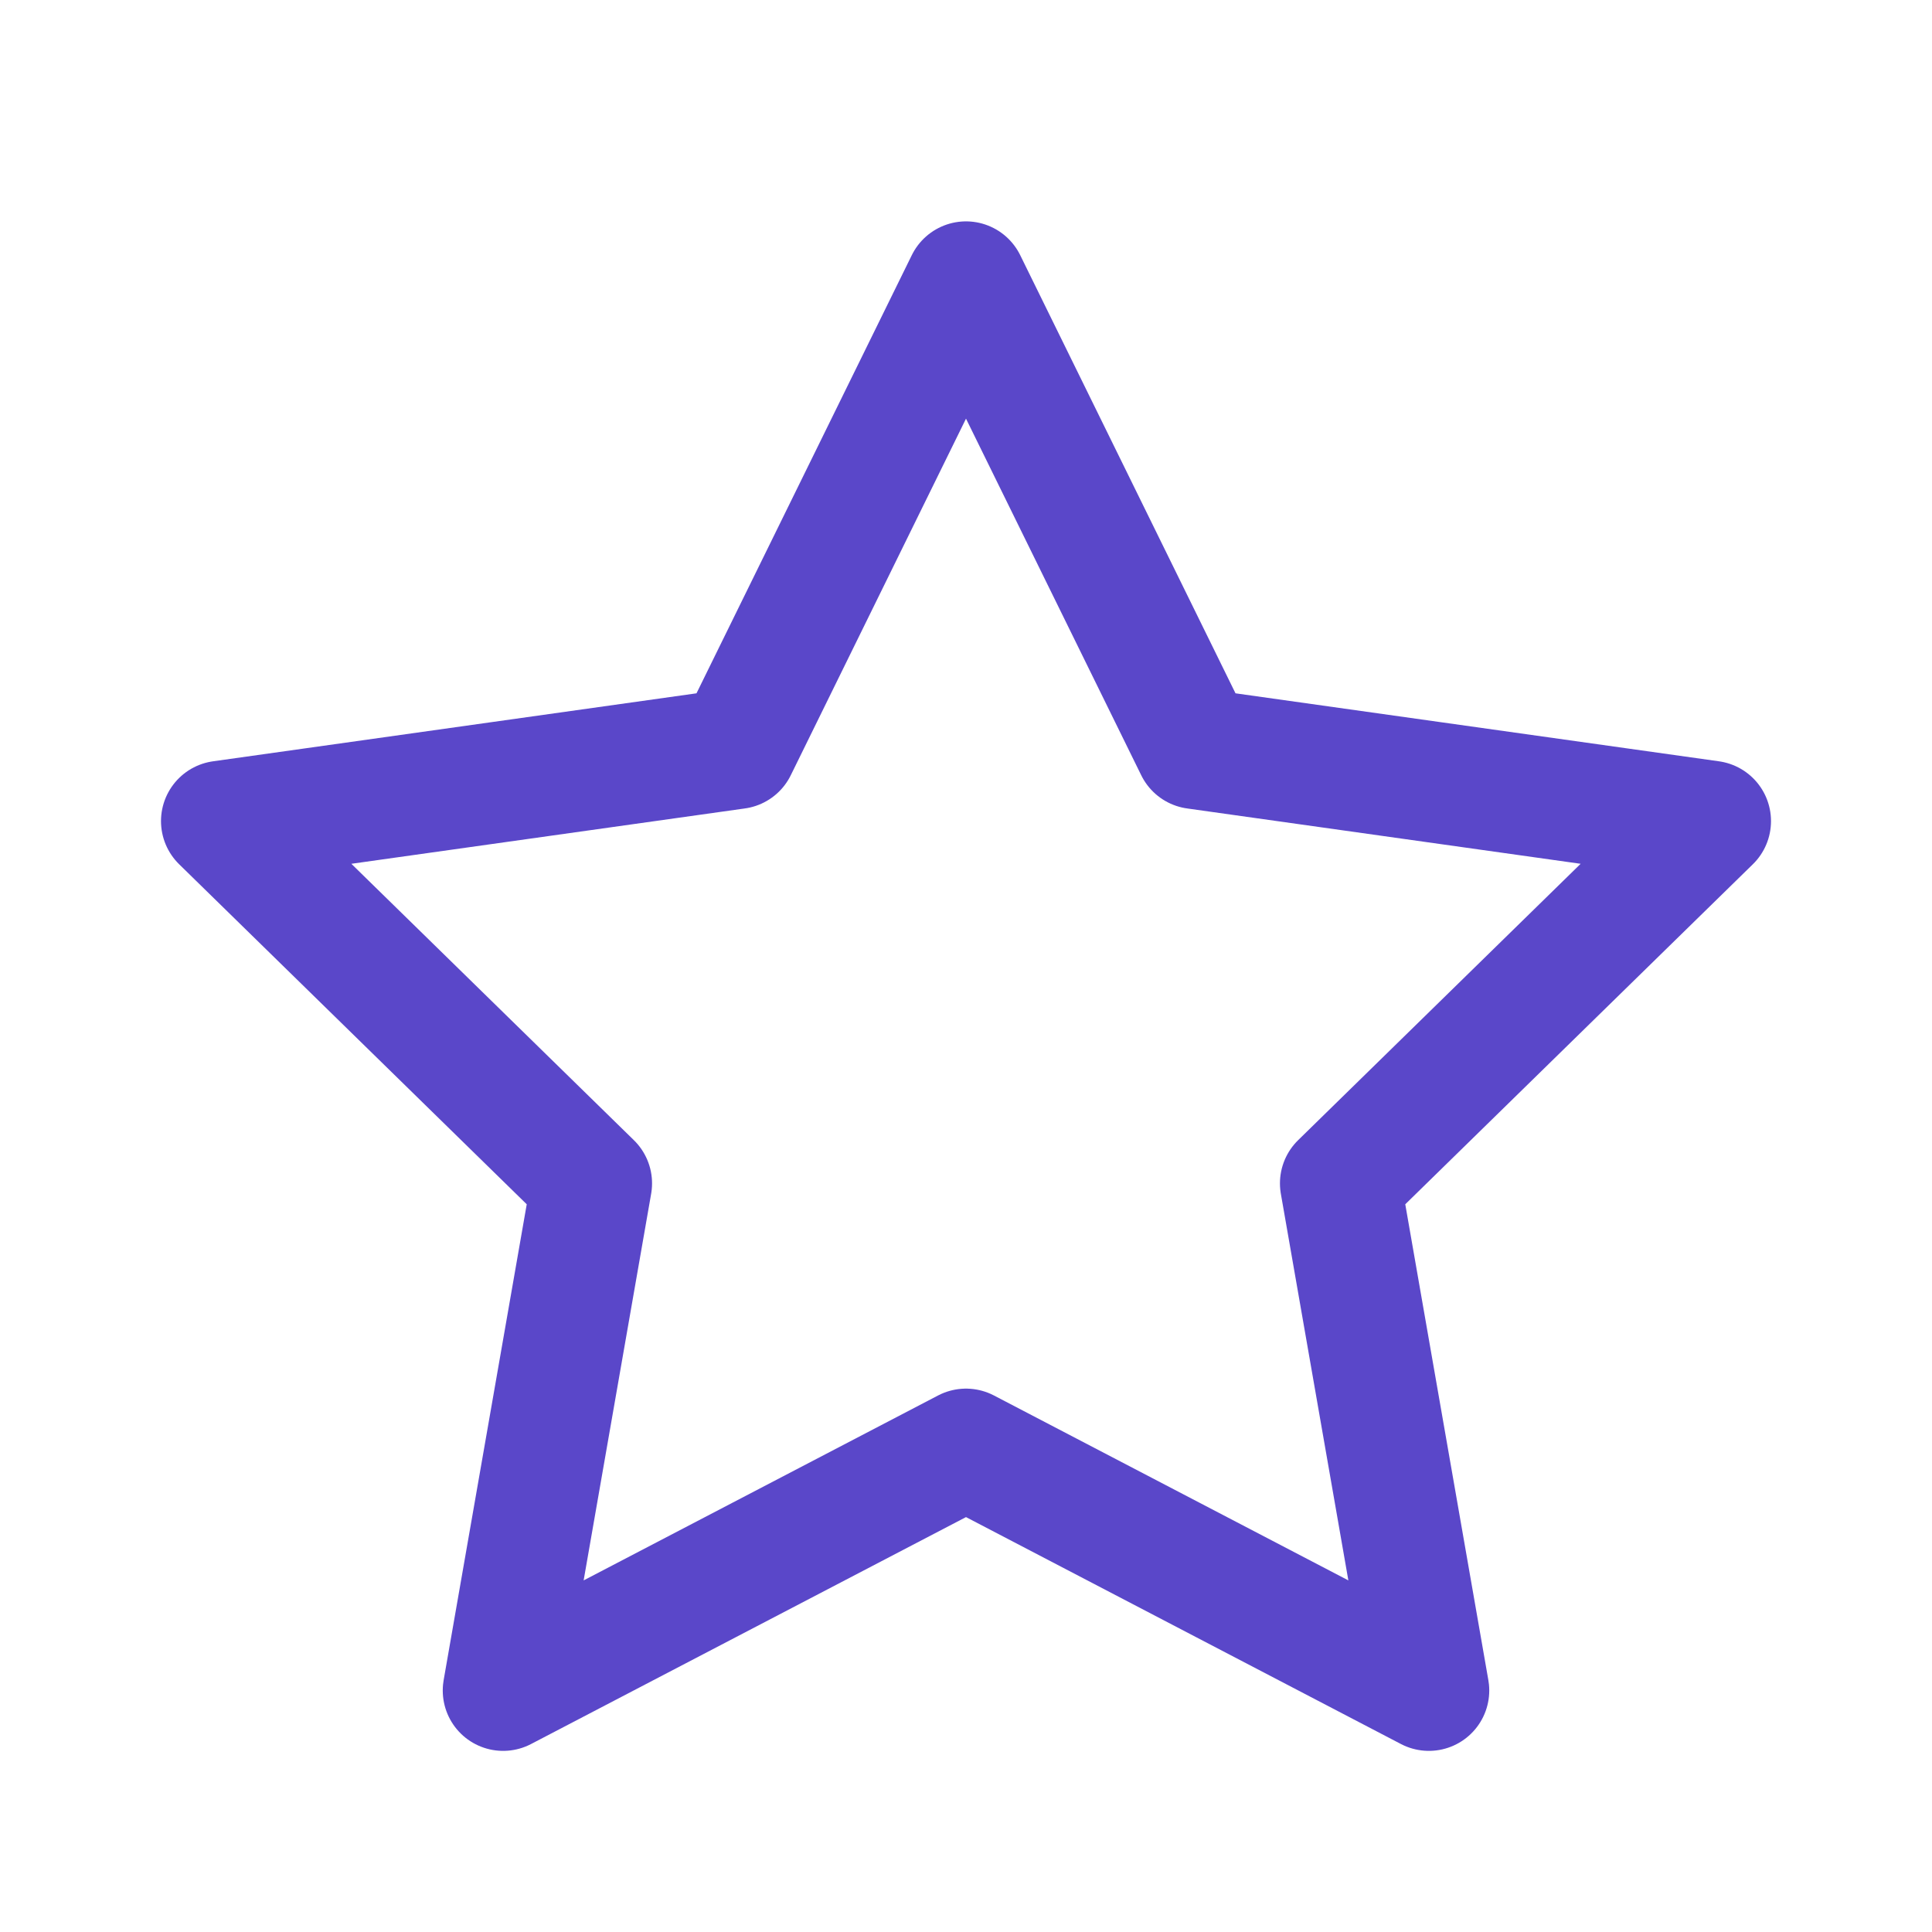
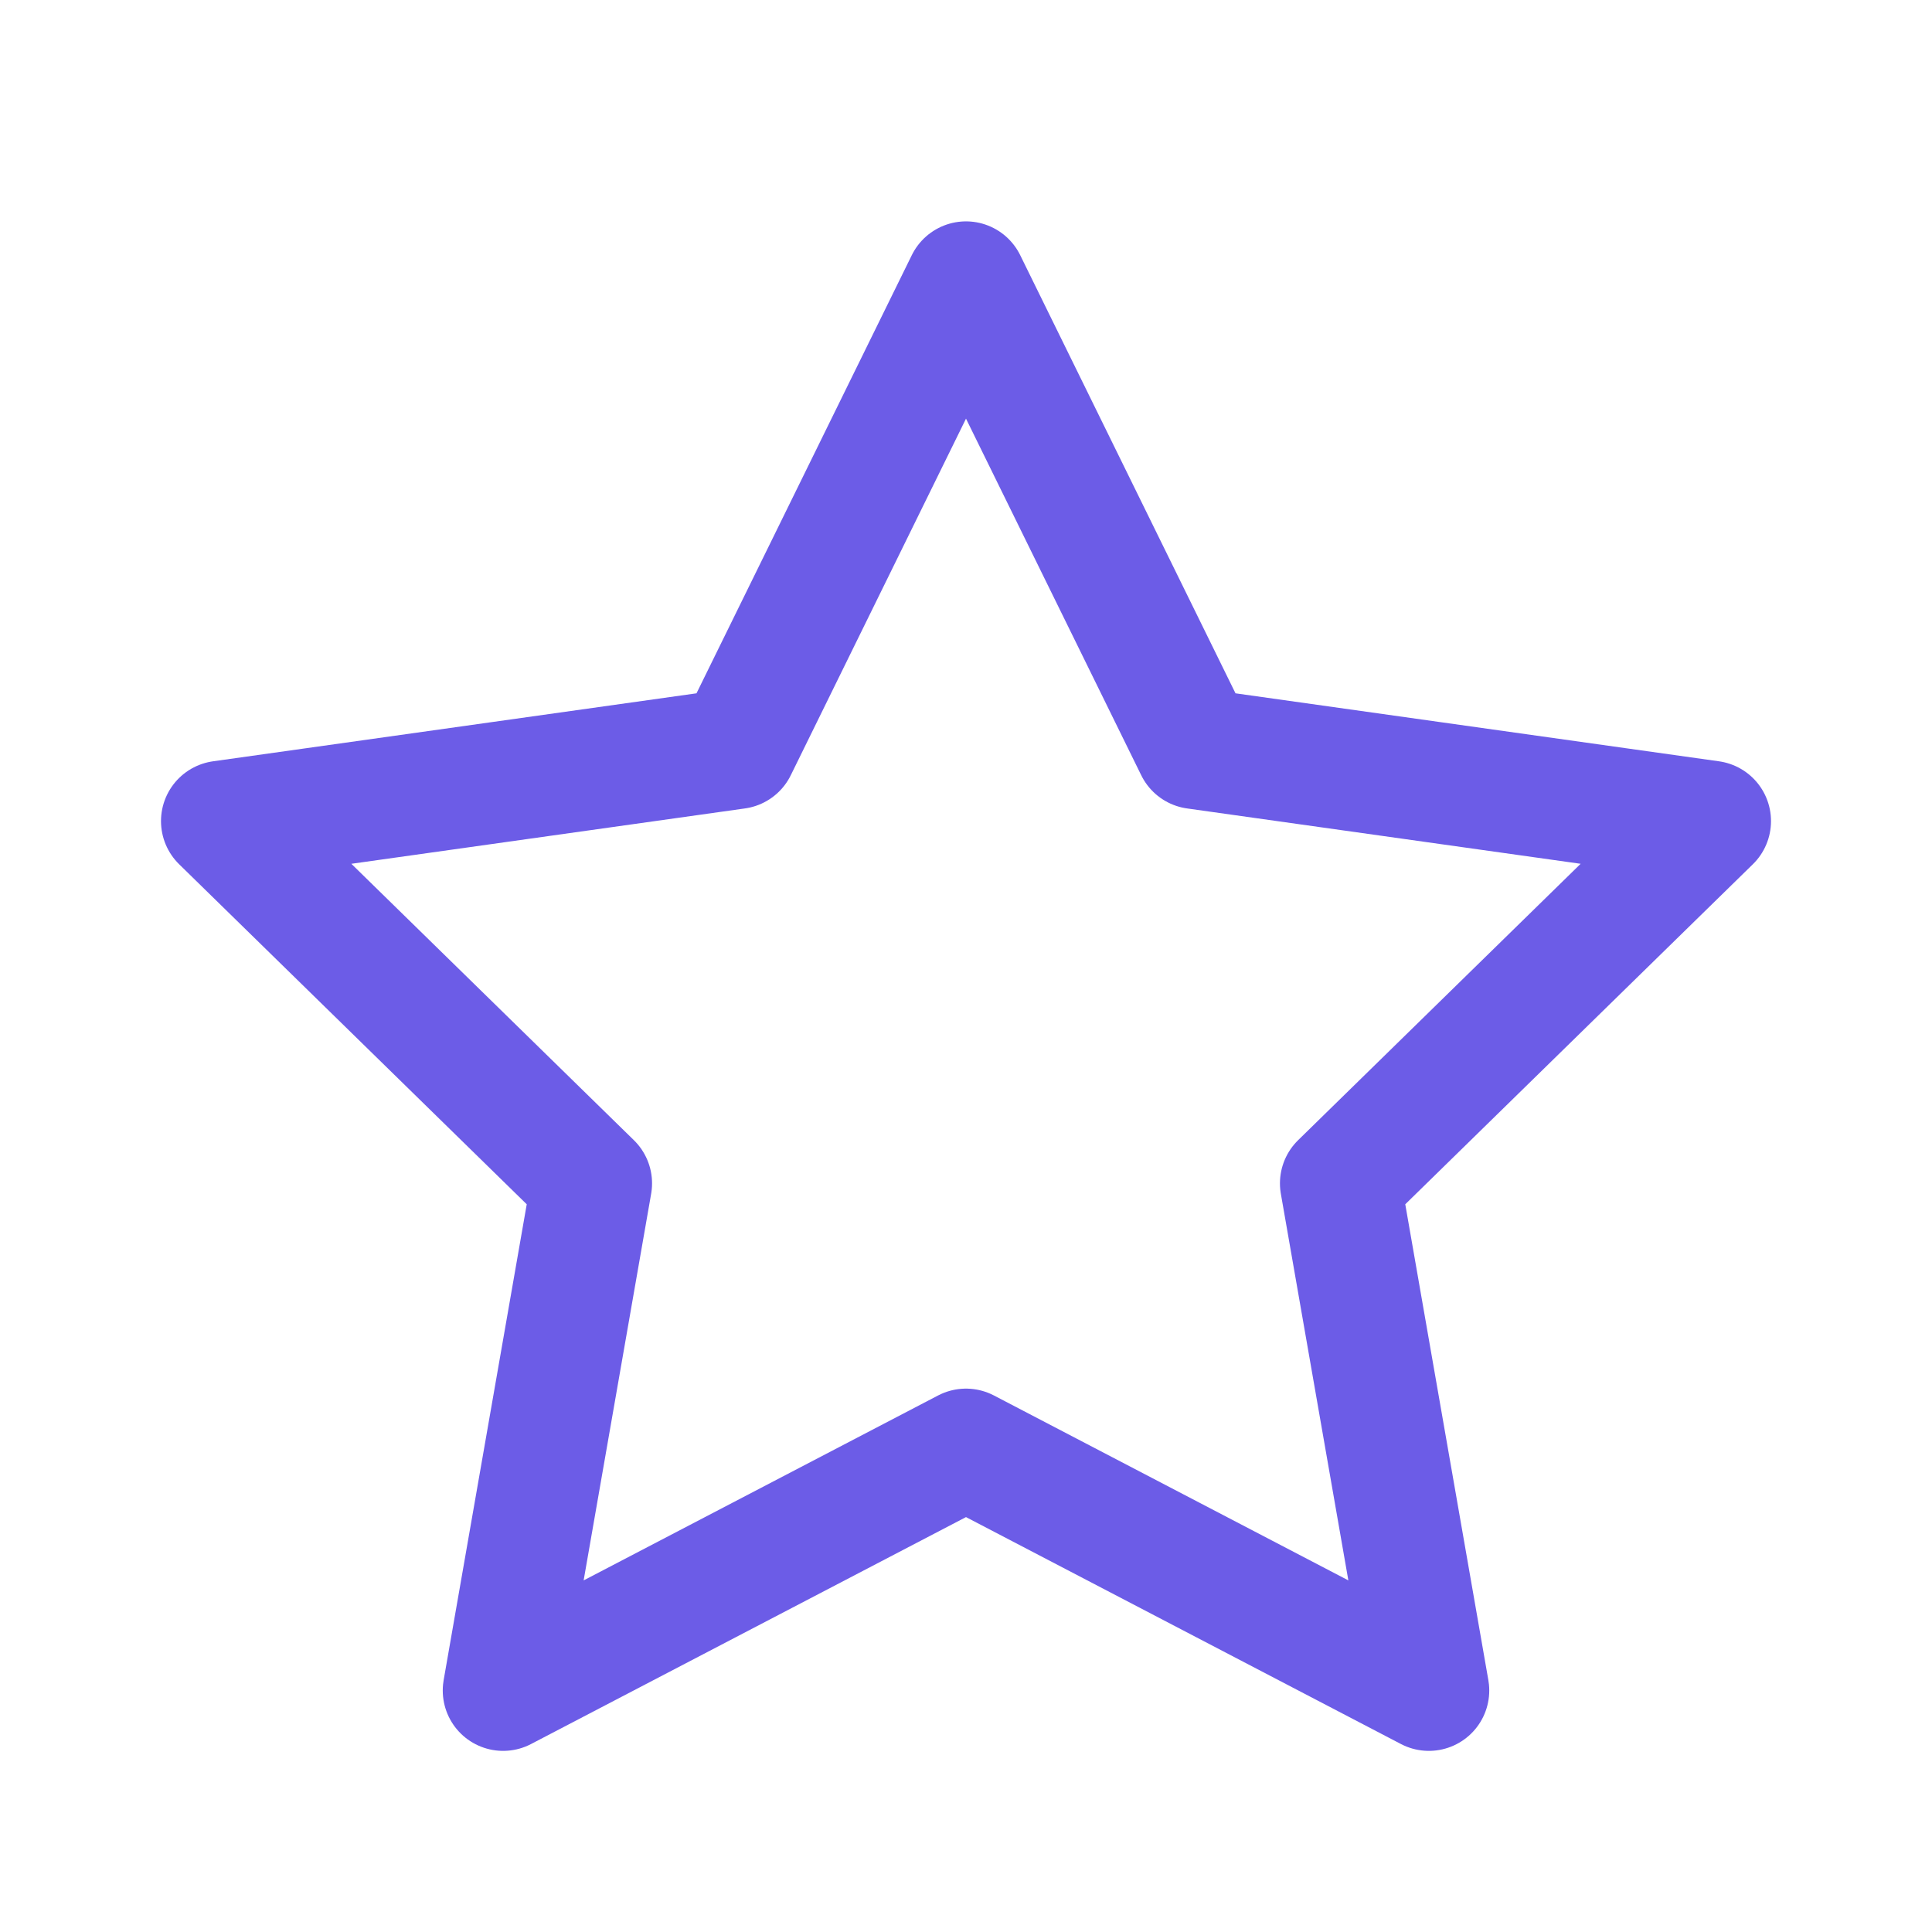
<svg xmlns="http://www.w3.org/2000/svg" viewBox="0 0 48 48" width="48" height="48">
-   <g fill="none" stroke="#5A47C9" stroke-width="3" stroke-linecap="round" stroke-linejoin="round">
+   <g fill="none" stroke="#6C5CE7" stroke-width="3" stroke-linecap="round" stroke-linejoin="round">
    <path d="M24 7 l5.7 11.6 12.8 1.8 -9.2 9 2.2 12.6 L24 36 l-11.5 6 2.2-12.6 -9.2-9 12.8-1.8 Z" />
  </g>
</svg>
